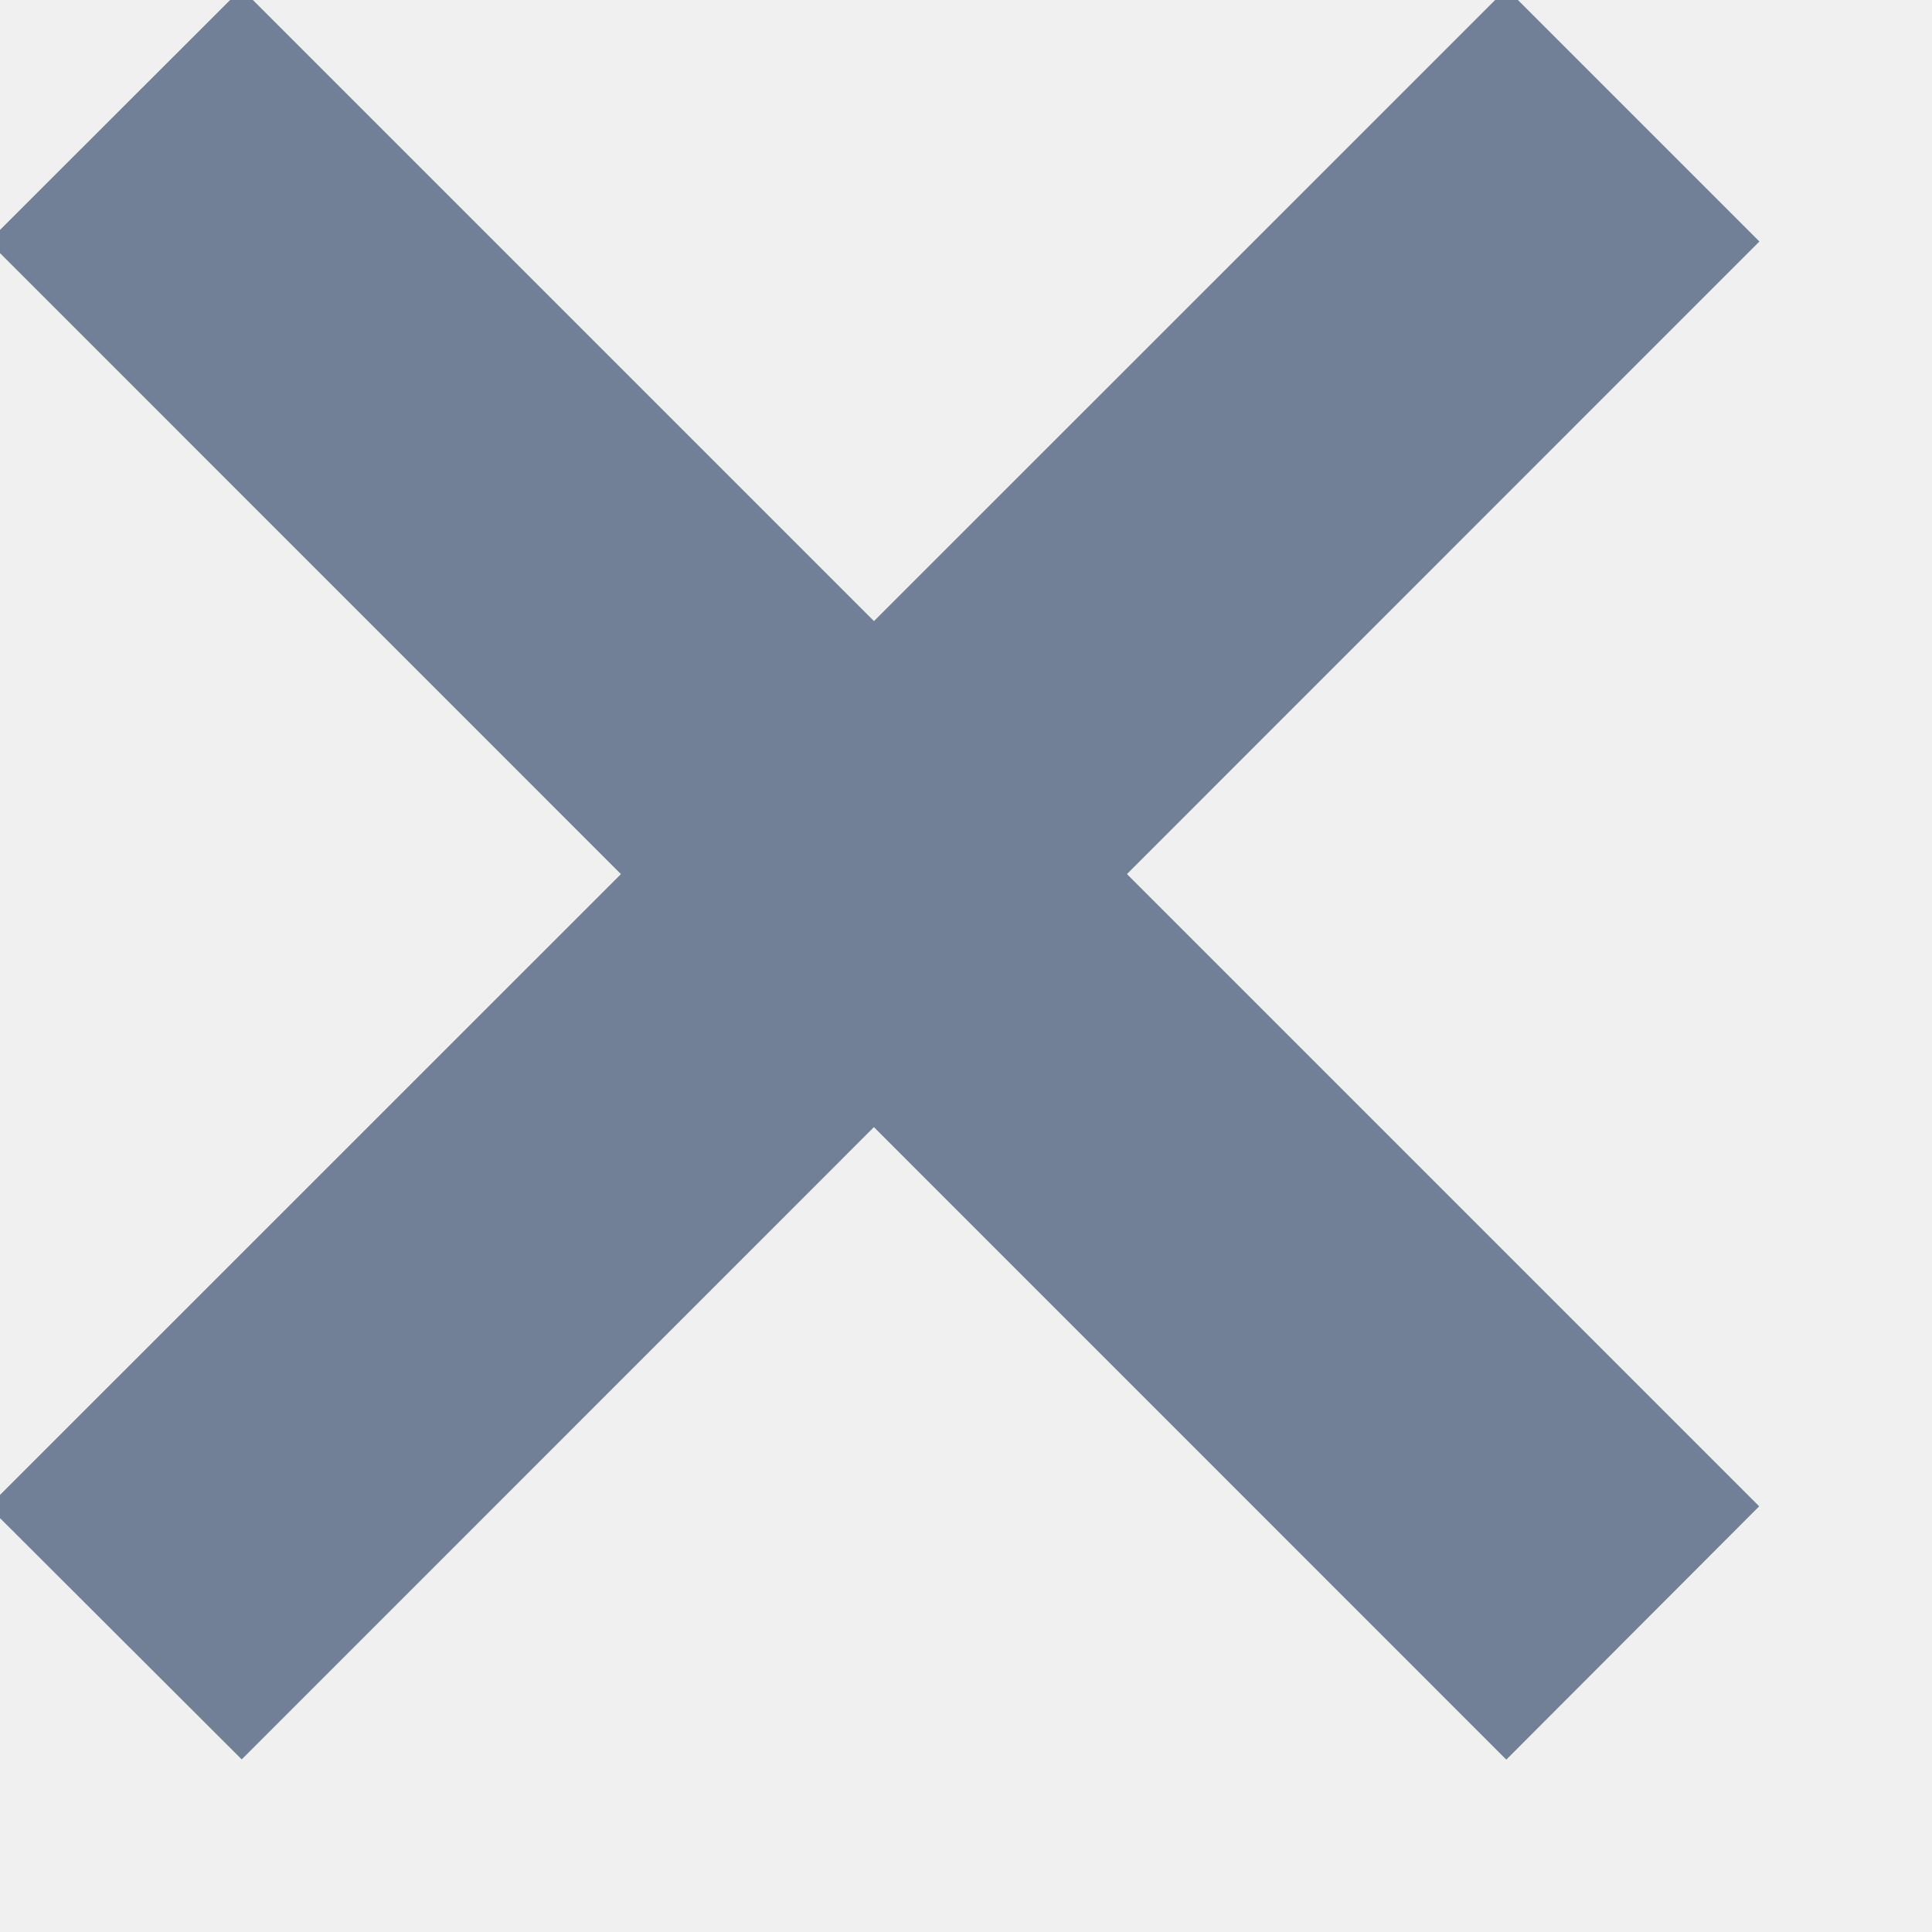
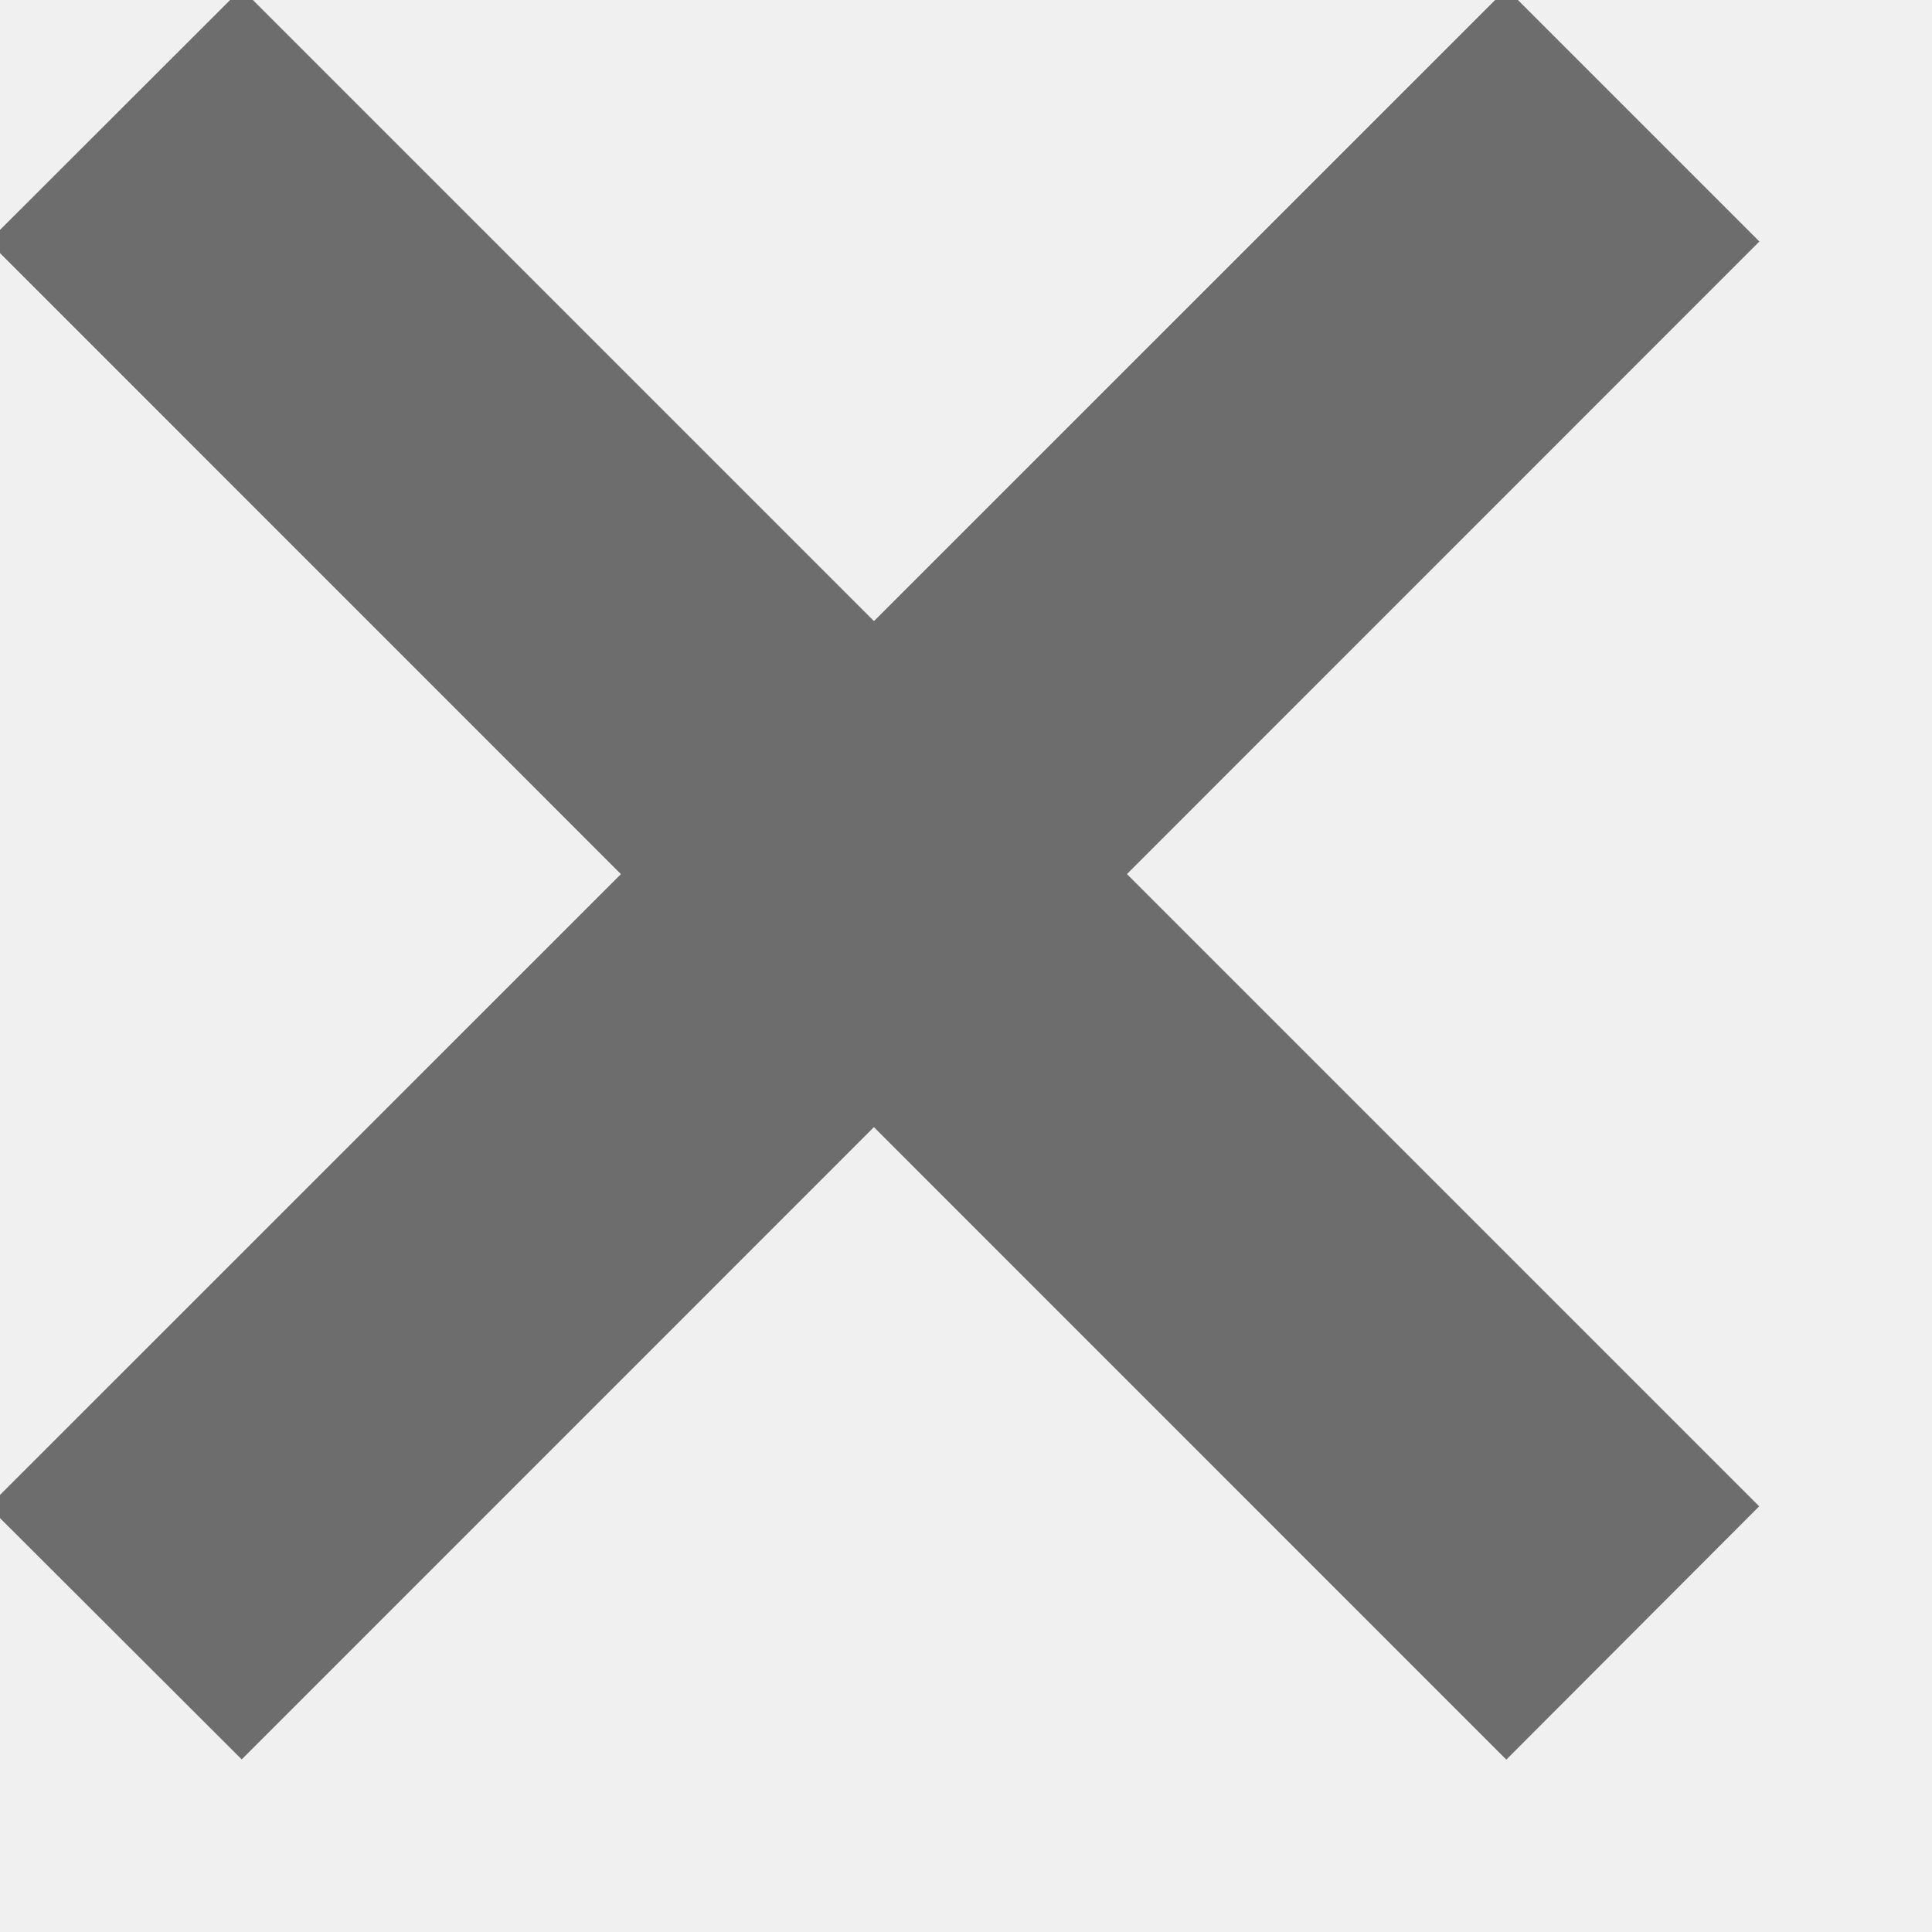
- <svg xmlns="http://www.w3.org/2000/svg" width="9" height="9" viewBox="0 0 9 9" fill="none">
-   <g clip-path="url(#clip0)">
-     <path fill-rule="evenodd" clip-rule="evenodd" d="M7.018 -0.053L8.196 1.125L1.126 8.196L-0.054 7.018L7.018 -0.053Z" fill="#718096" />
-     <path fill-rule="evenodd" clip-rule="evenodd" d="M1.125 -0.053L8.195 7.017L7.017 8.197L-0.054 1.125L1.125 -0.053Z" fill="#718096" />
+ <svg xmlns="http://www.w3.org/2000/svg" width="9" height="9" viewBox="0 0 9 9">
+   <g fill="#6D6D6D" fill-rule="evenodd">
+     <path d="M7.018-.053l1.178 1.178-7.07 7.071-1.18-1.178z" />
+     <path d="M1.125-.053l7.07 7.07-1.178 1.18-7.071-7.072z" />
  </g>
-   <defs>
-     <clipPath id="clip0">
-       <rect width="9" height="9" fill="white" />
-     </clipPath>
-   </defs>
</svg>
